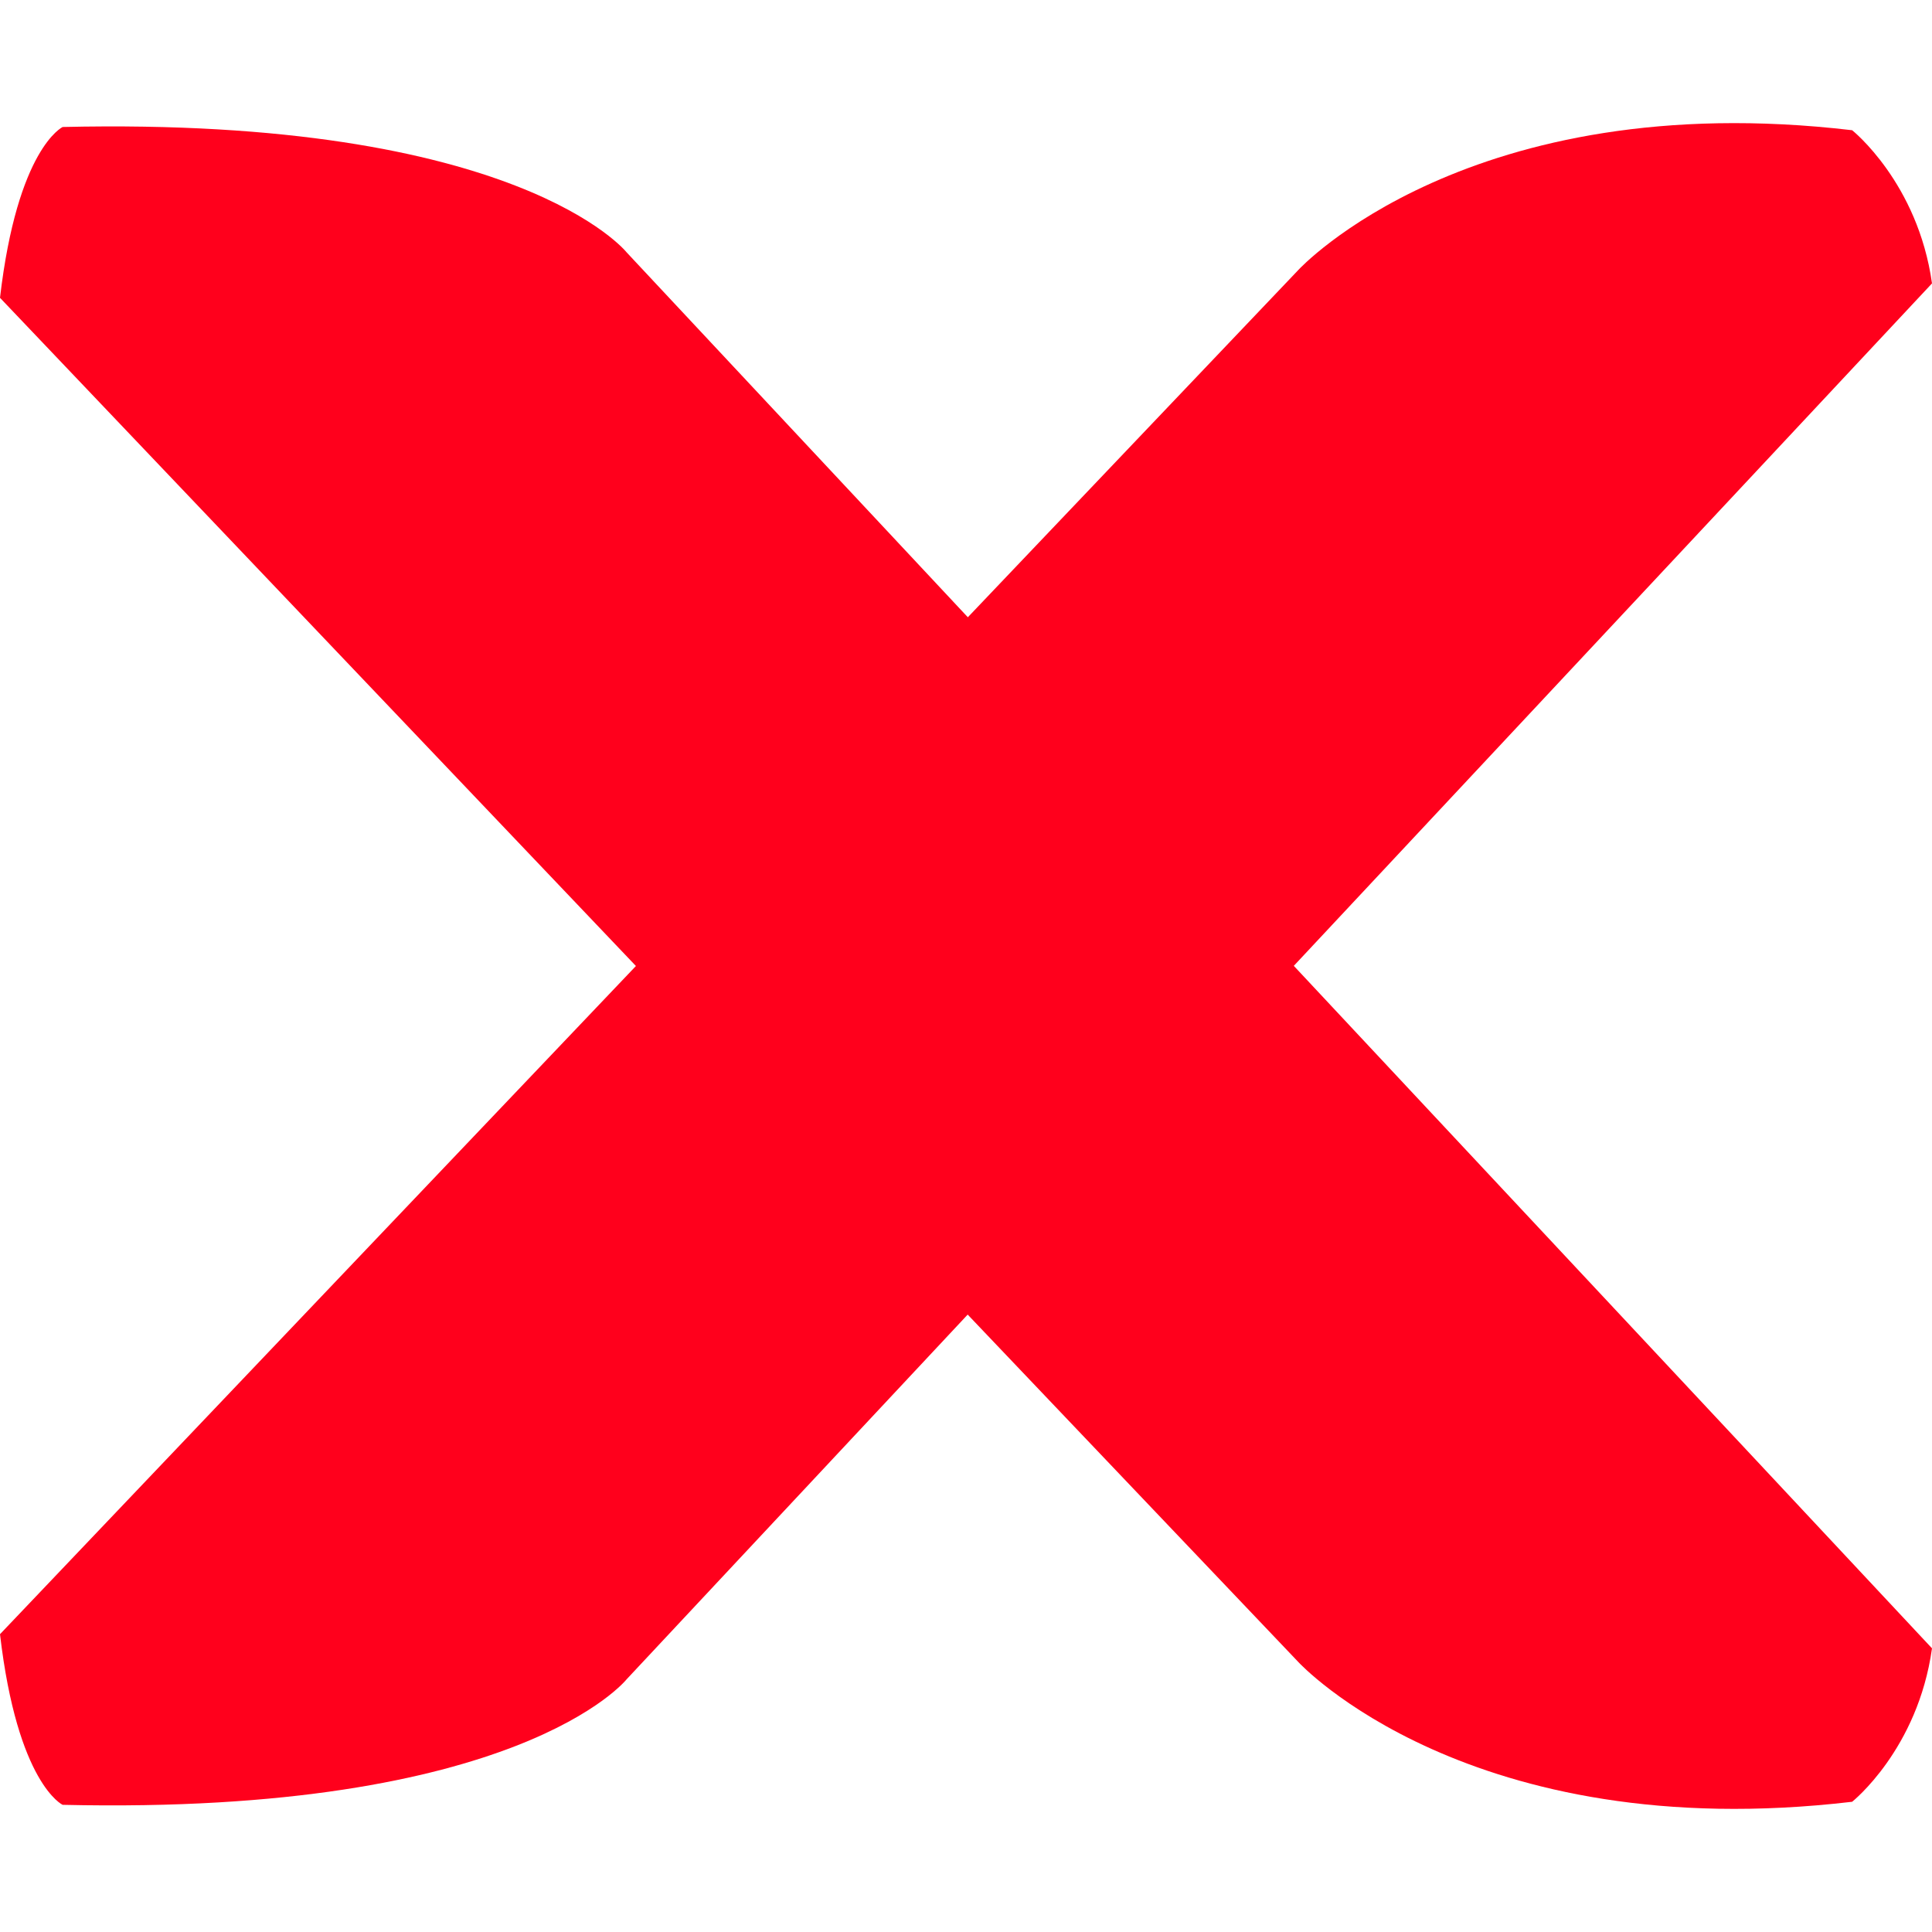
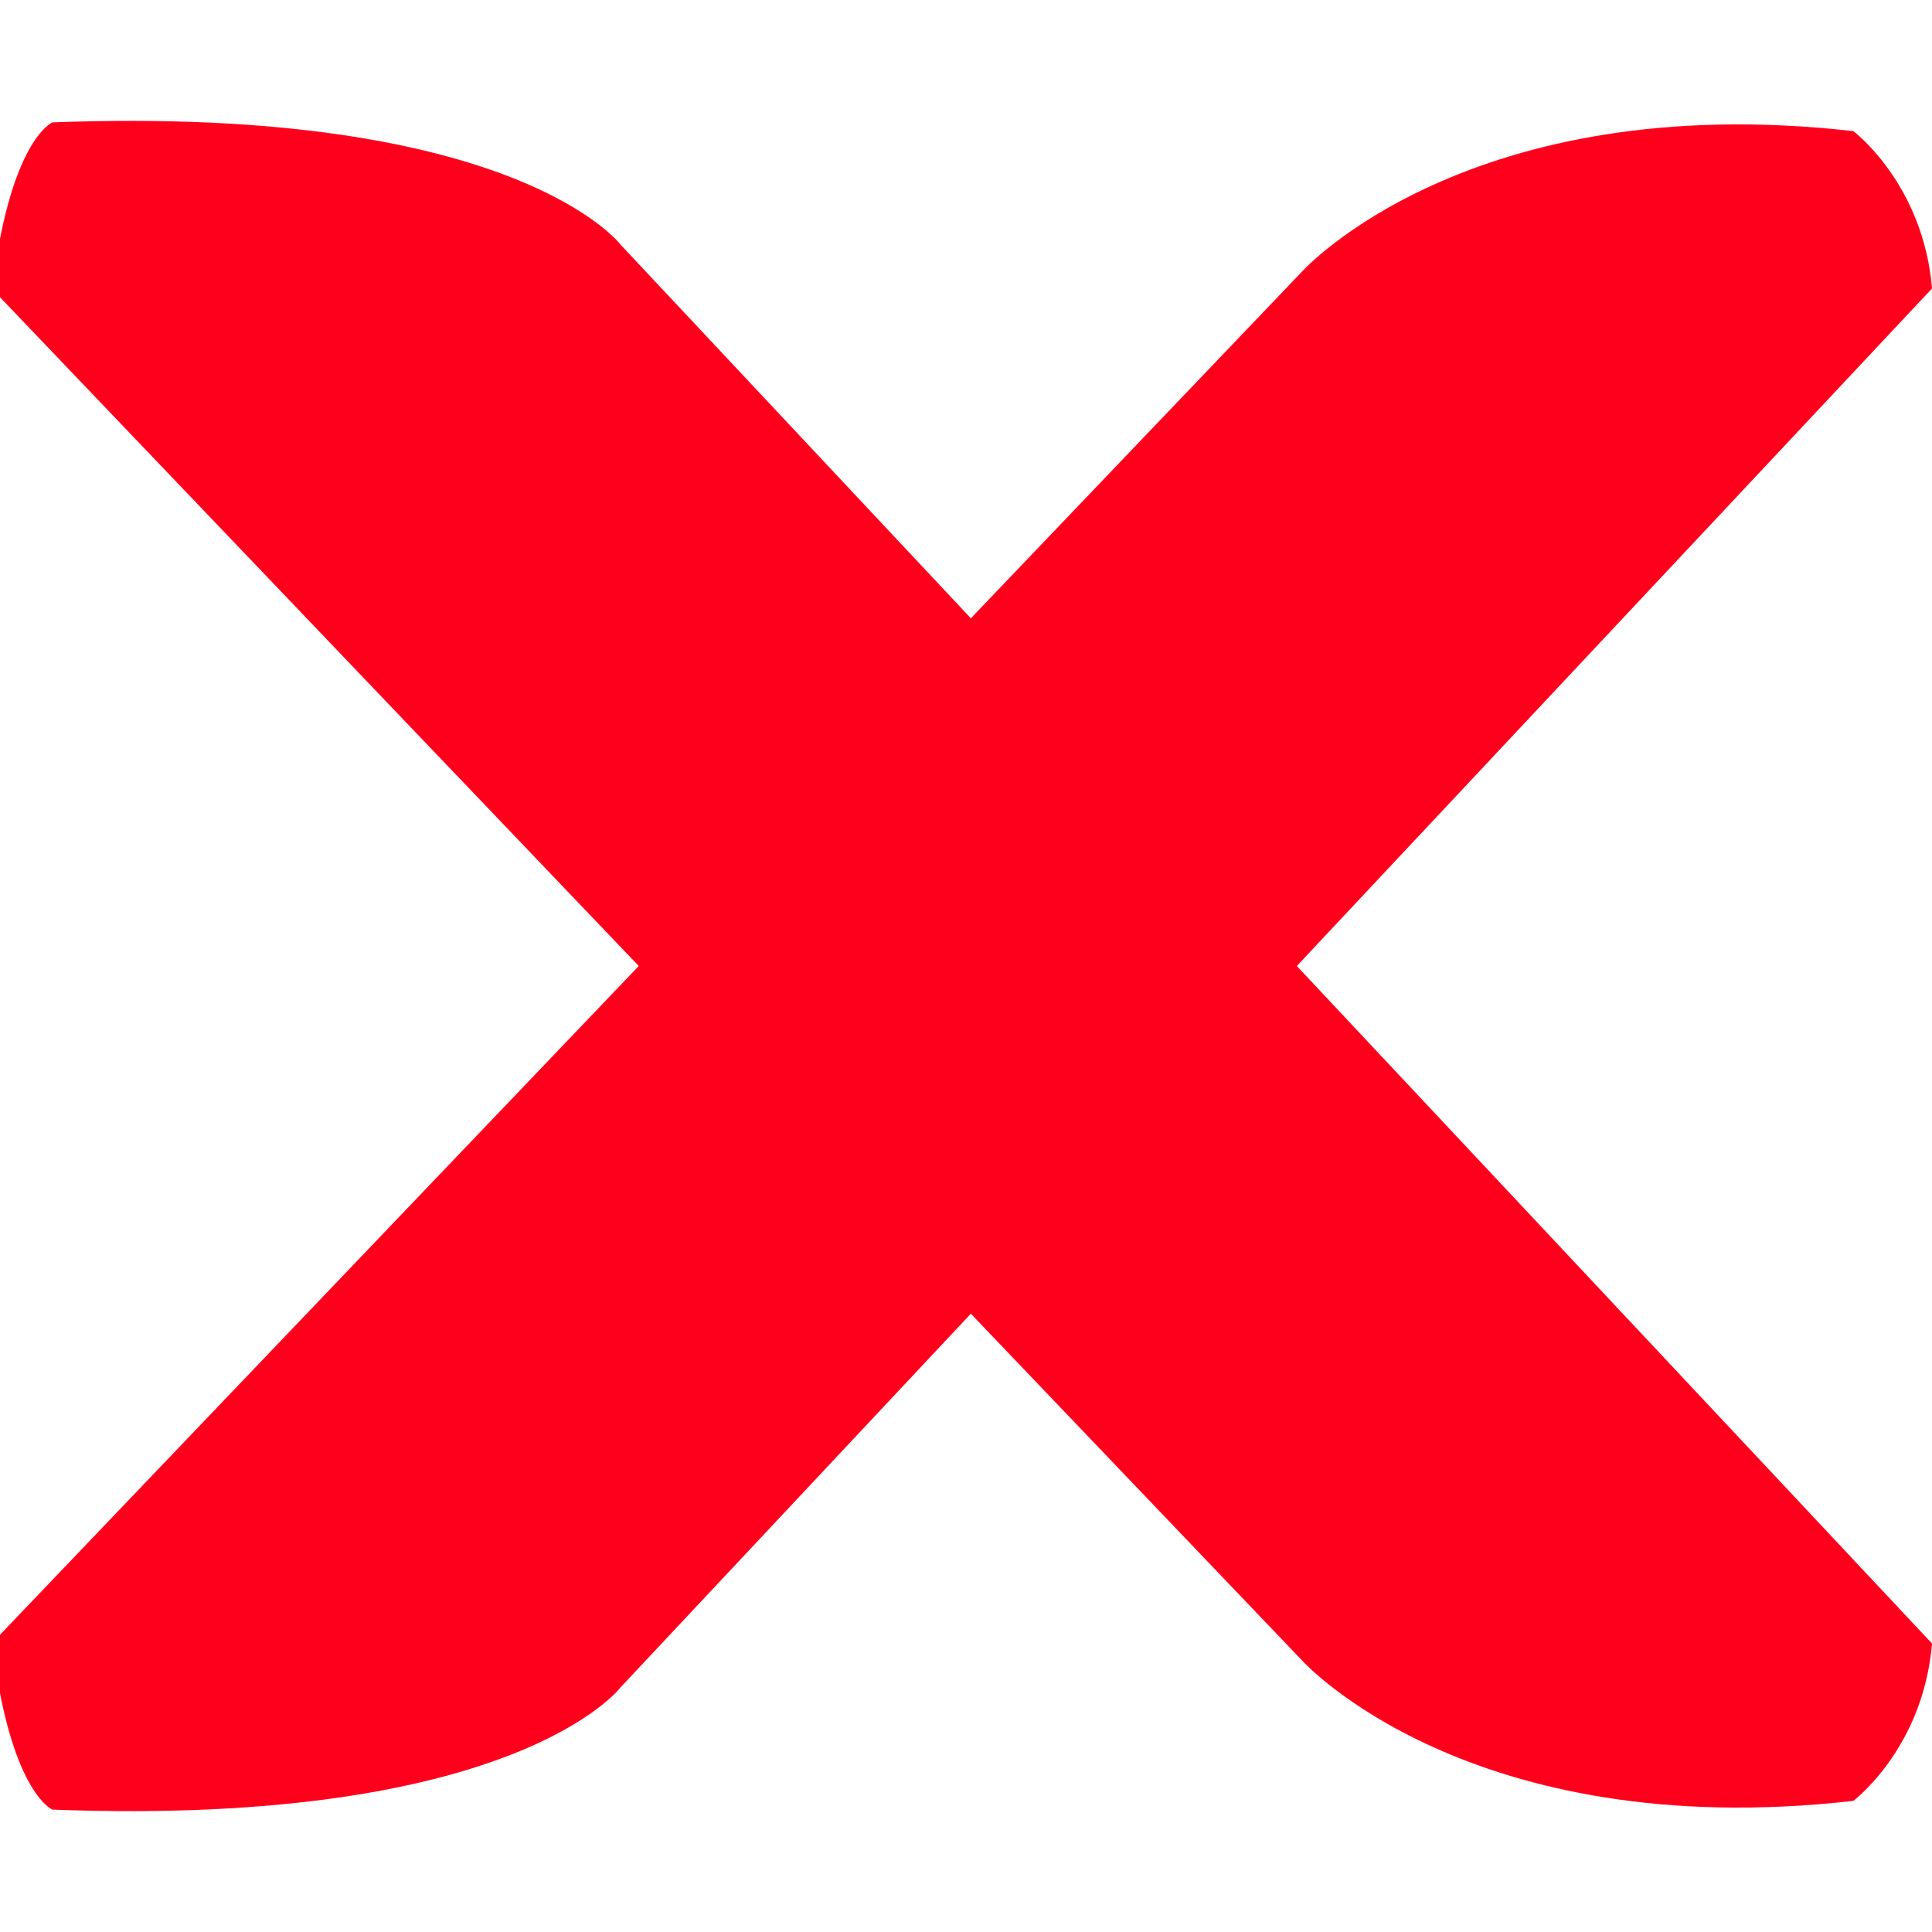
- <svg xmlns="http://www.w3.org/2000/svg" version="1.1" id="Capa_1" x="0px" y="0px" viewBox="0 0 22.135 22.135" style="enable-background:new 0 0 22.135 22.135;" xml:space="preserve" width="512px" height="512px" class="">
-   <g>
-     <g>
-       <g>
-         <path d="M0,18.723L14.879,3.089c0,0,1.949-2.114,6.341-1.597c0,0,0.753,0.599,0.915,1.755L7.179,19.24    c0,0-1.236,1.558-6.461,1.438C0.717,20.678,0.2,20.438,0,18.723z" data-original="#030104" class="active-path" data-old_color="#030104" fill="#FF001C" />
-         <path d="M0,3.412l14.879,15.634c0,0,1.949,2.114,6.341,1.597c0,0,0.753-0.598,0.915-1.758L7.179,2.891    c0,0-1.236-1.556-6.461-1.436C0.717,1.456,0.2,1.696,0,3.412z" data-original="#030104" class="active-path" data-old_color="#030104" fill="#FF001C" />
-       </g>
-     </g>
+ <svg xmlns="http://www.w3.org/2000/svg" width="512" height="512" viewBox="0 0 22.1 22.1">
+   <g fill="#FF001C">
+     <path class="active-path" d="m0 18.7l14.9-15.6s1.9-2.1 6.3-1.6c0 0 0.8 0.6 0.9 1.8l-15 16s-1.2 1.6-6.5 1.4c0 0-0.5-0.2-0.7-2z" data-old_color="#030104" data-original="#030104" />
+     <path class="active-path" d="m0 3.4l14.9 15.6s1.9 2.1 6.3 1.6c0 0 0.8-0.6 0.9-1.8l-15-16s-1.2-1.6-6.5-1.4c0 0-0.5 0.2-0.7 2z" data-old_color="#030104" data-original="#030104" />
  </g>
</svg>
